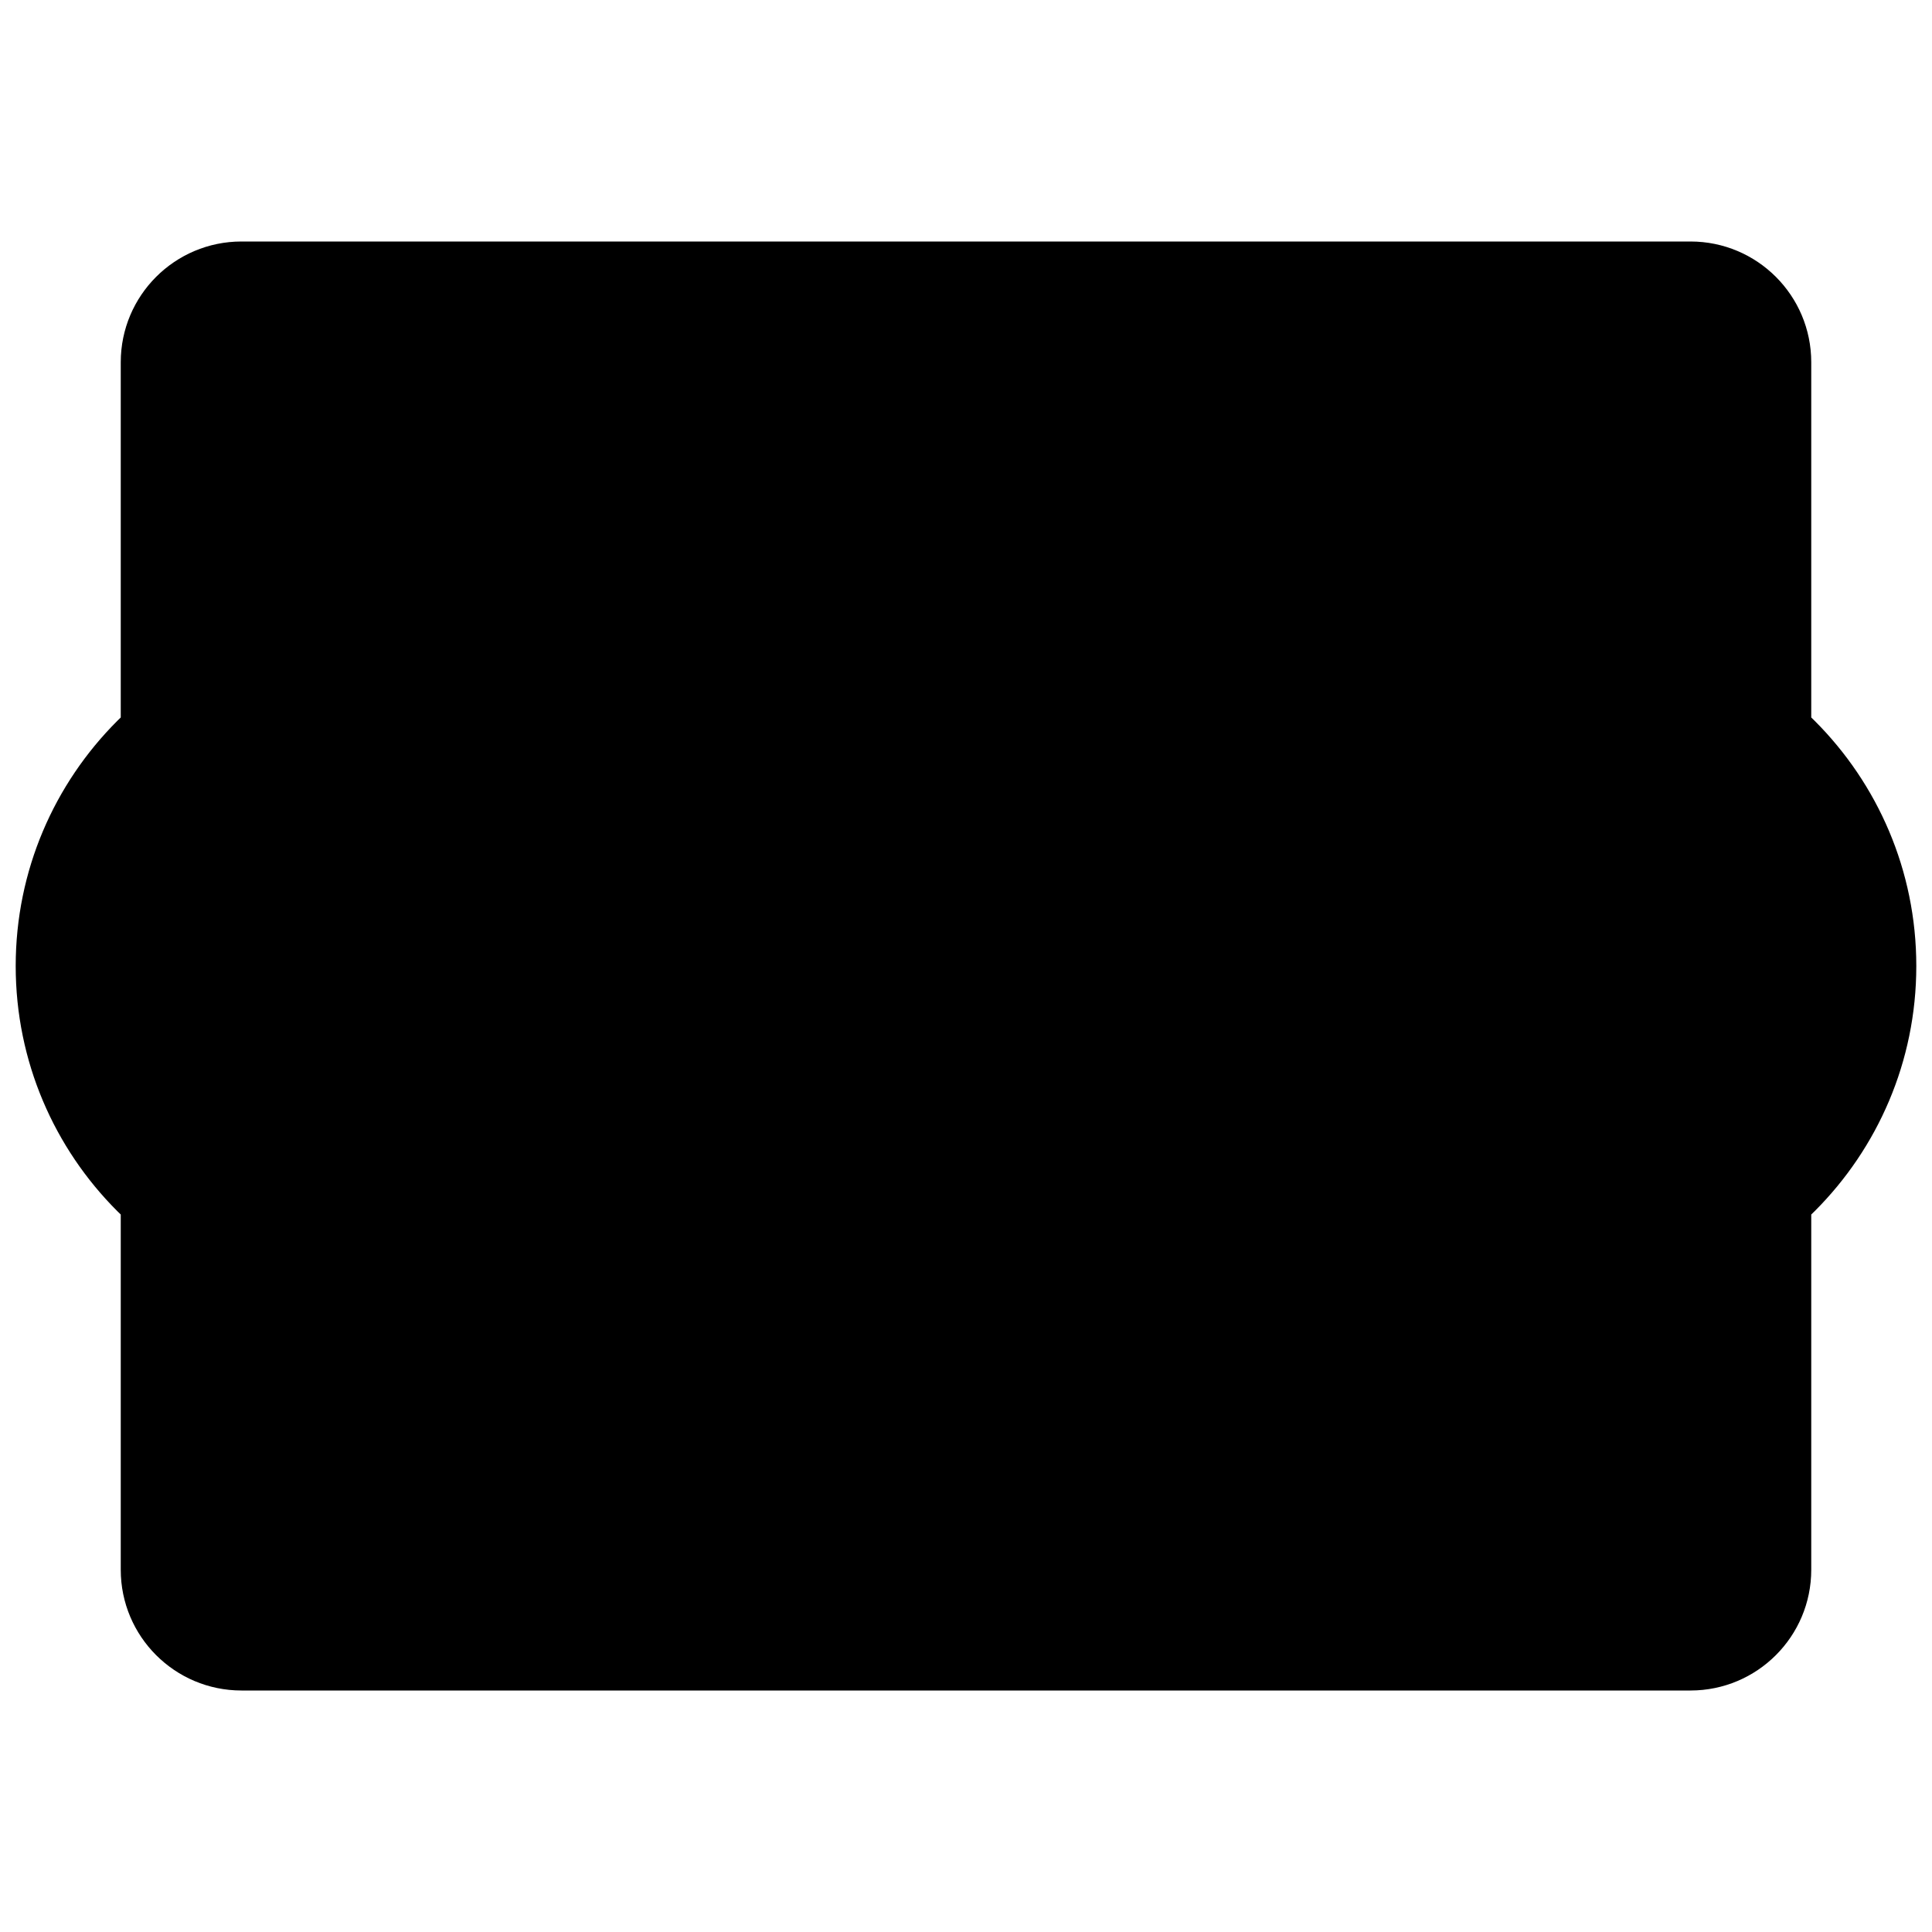
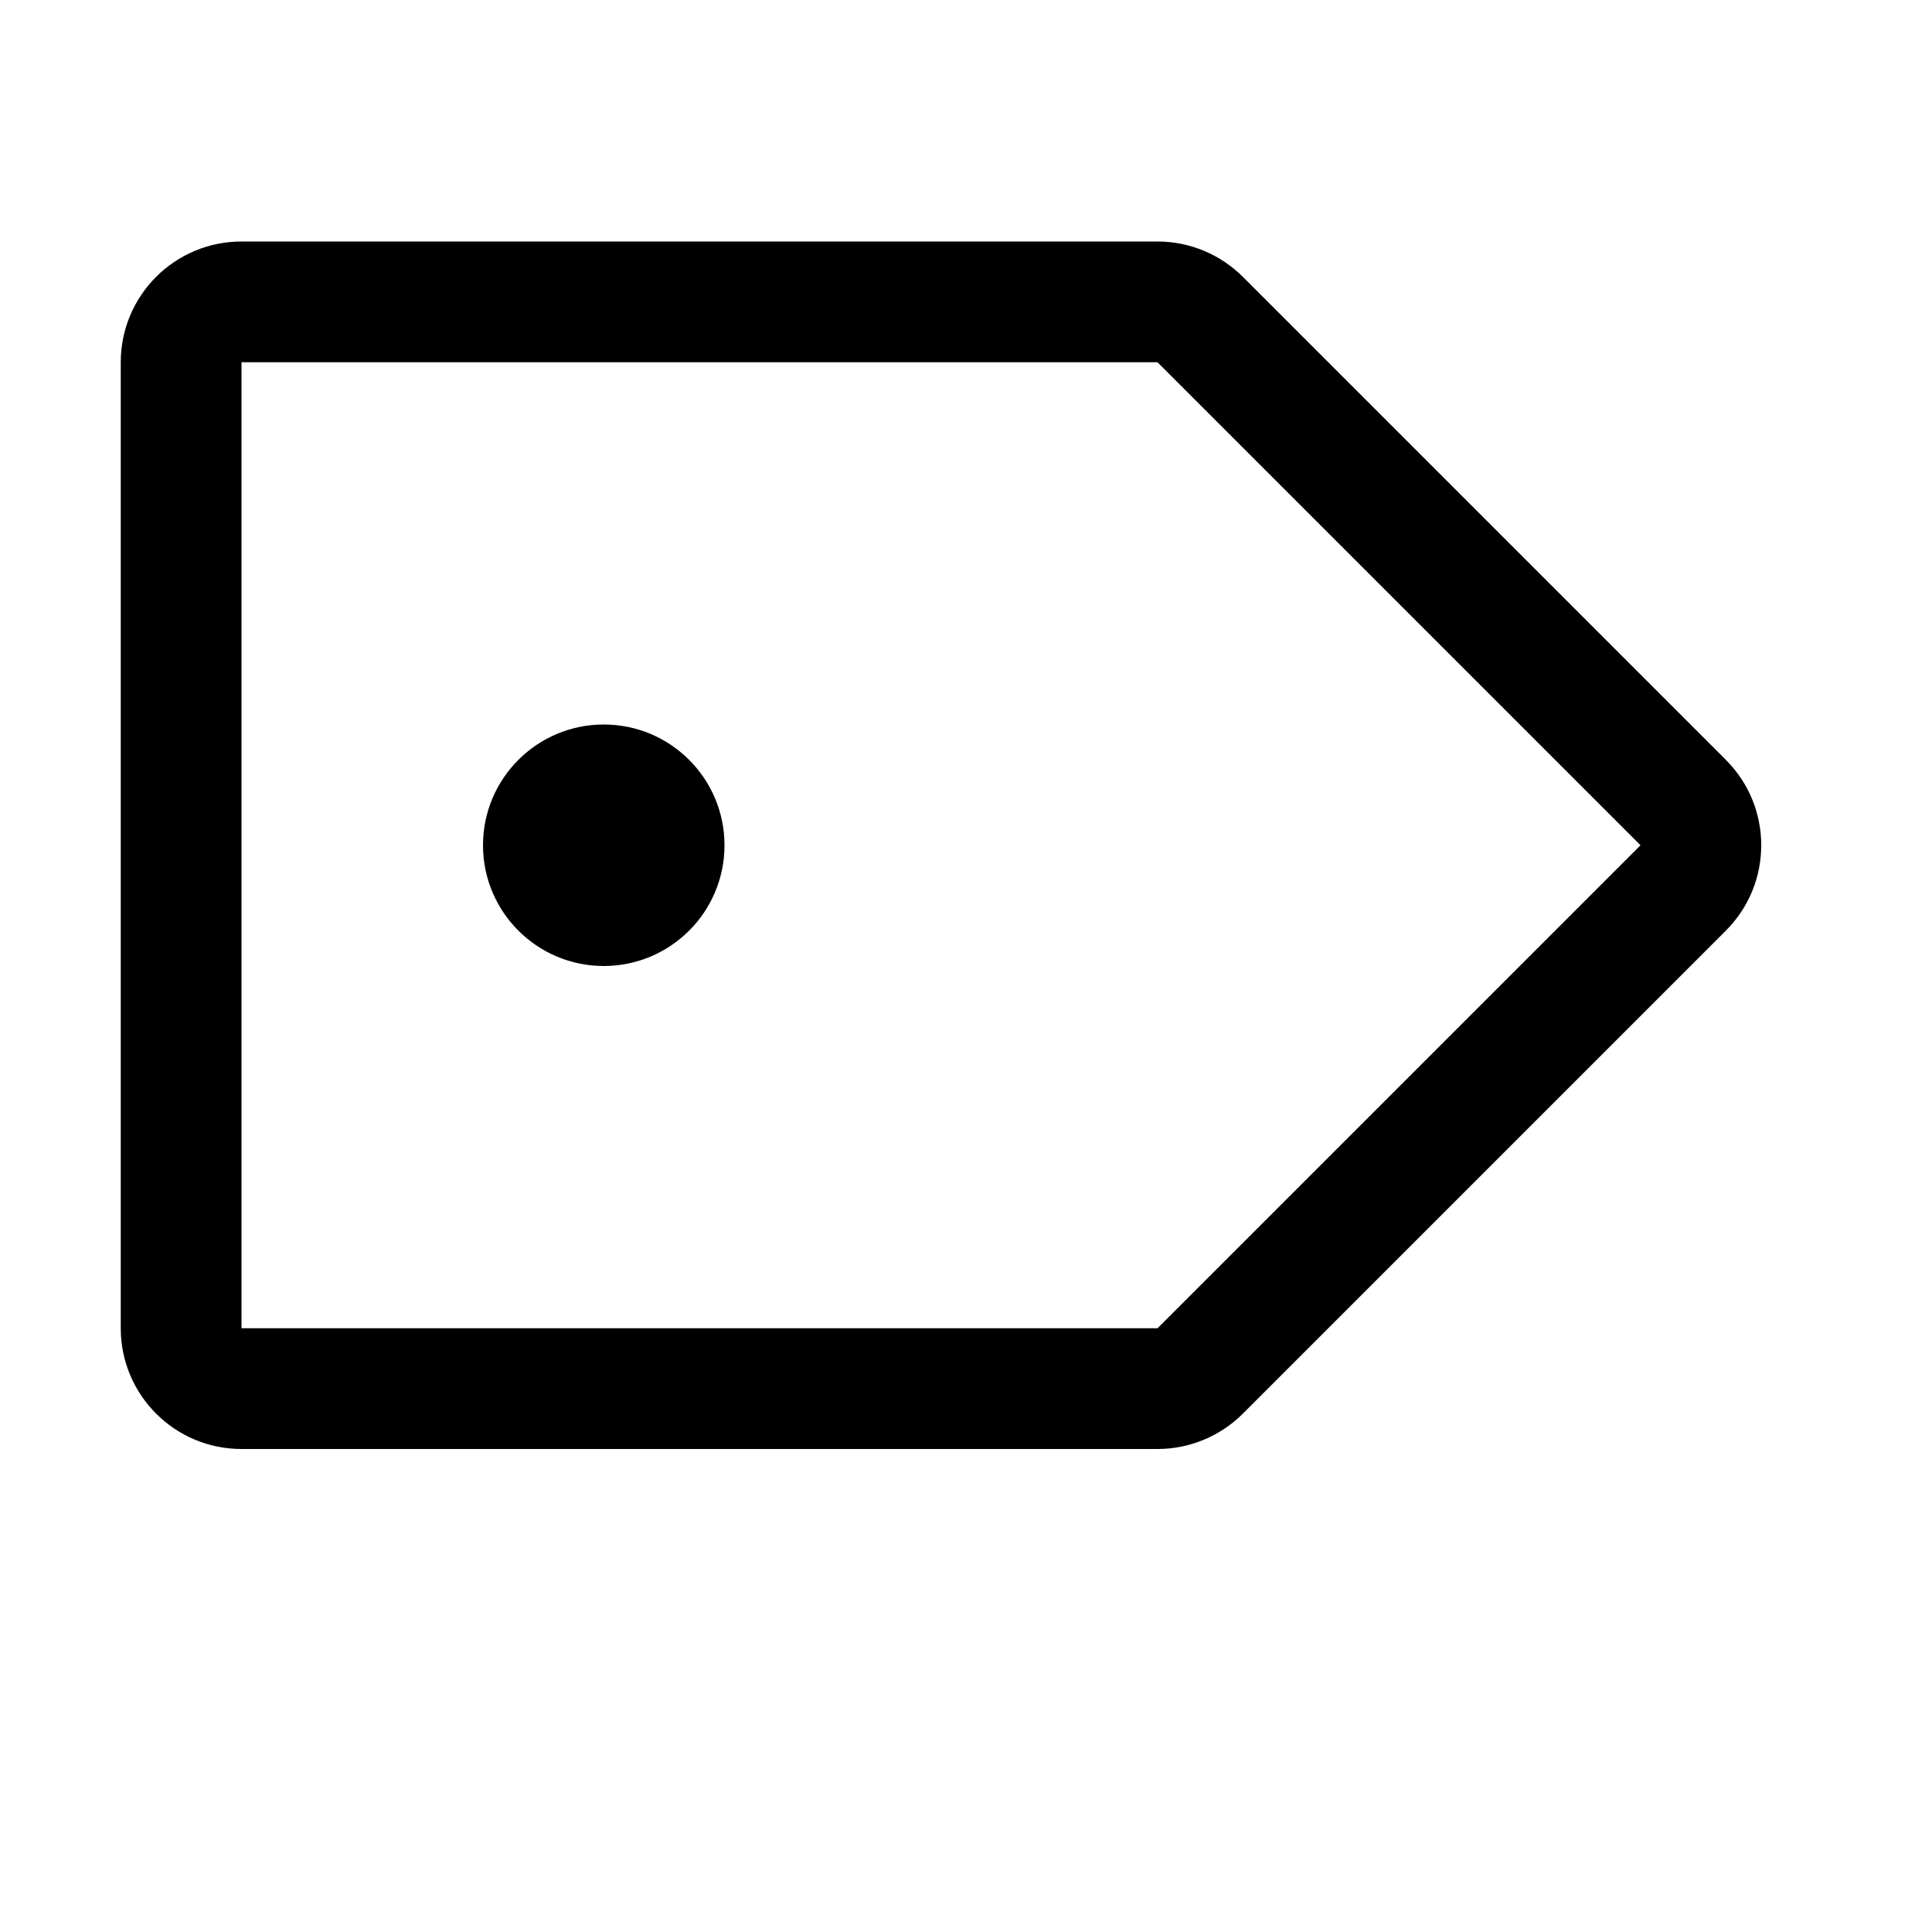
<svg xmlns="http://www.w3.org/2000/svg" viewBox="0 0 16 16" fill="currentColor">
-   <path d="M14 2H2a1 1 0 0 0-1 1v3.07a.5.5 0 0 0 .42.49A1.5 1.5 0 0 1 2.5 9a1.5 1.5 0 0 1-1.08-.44A.5.5 0 0 0 1 8.93V13a1 1 0 0 0 1 1h12a1 1 0 0 0 1-1V8.93a.5.5 0 0 0-.42-.49A1.5 1.5 0 0 1 13.5 7a1.5 1.5 0 0 1 1.08.44.5.5 0 0 0 .42.12V3a1 1 0 0 0-1-1zm-1 8.87a2.5 2.5 0 0 0 0-5.74V3H3v2.13a2.5 2.5 0 0 0 0 5.74V13h10V10.87zM5 6h6v1H5V6zm0 2h6v1H5V8zm0 2h4v1H5v-1z" />
+   <path d="M1 3a1 1 0 0 1 1-1h7.586a1 1 0 0 1 .707.293l4 4a1 1 0 0 1 0 1.414l-4 4A1 1 0 0 1 9.586 12H2a1 1 0 0 1-1-1V3zm1 0v8h7.586l4-4-4-4H2zm3 3a1 1 0 1 0 0 2 1 1 0 0 0 0-2z" />
</svg>
